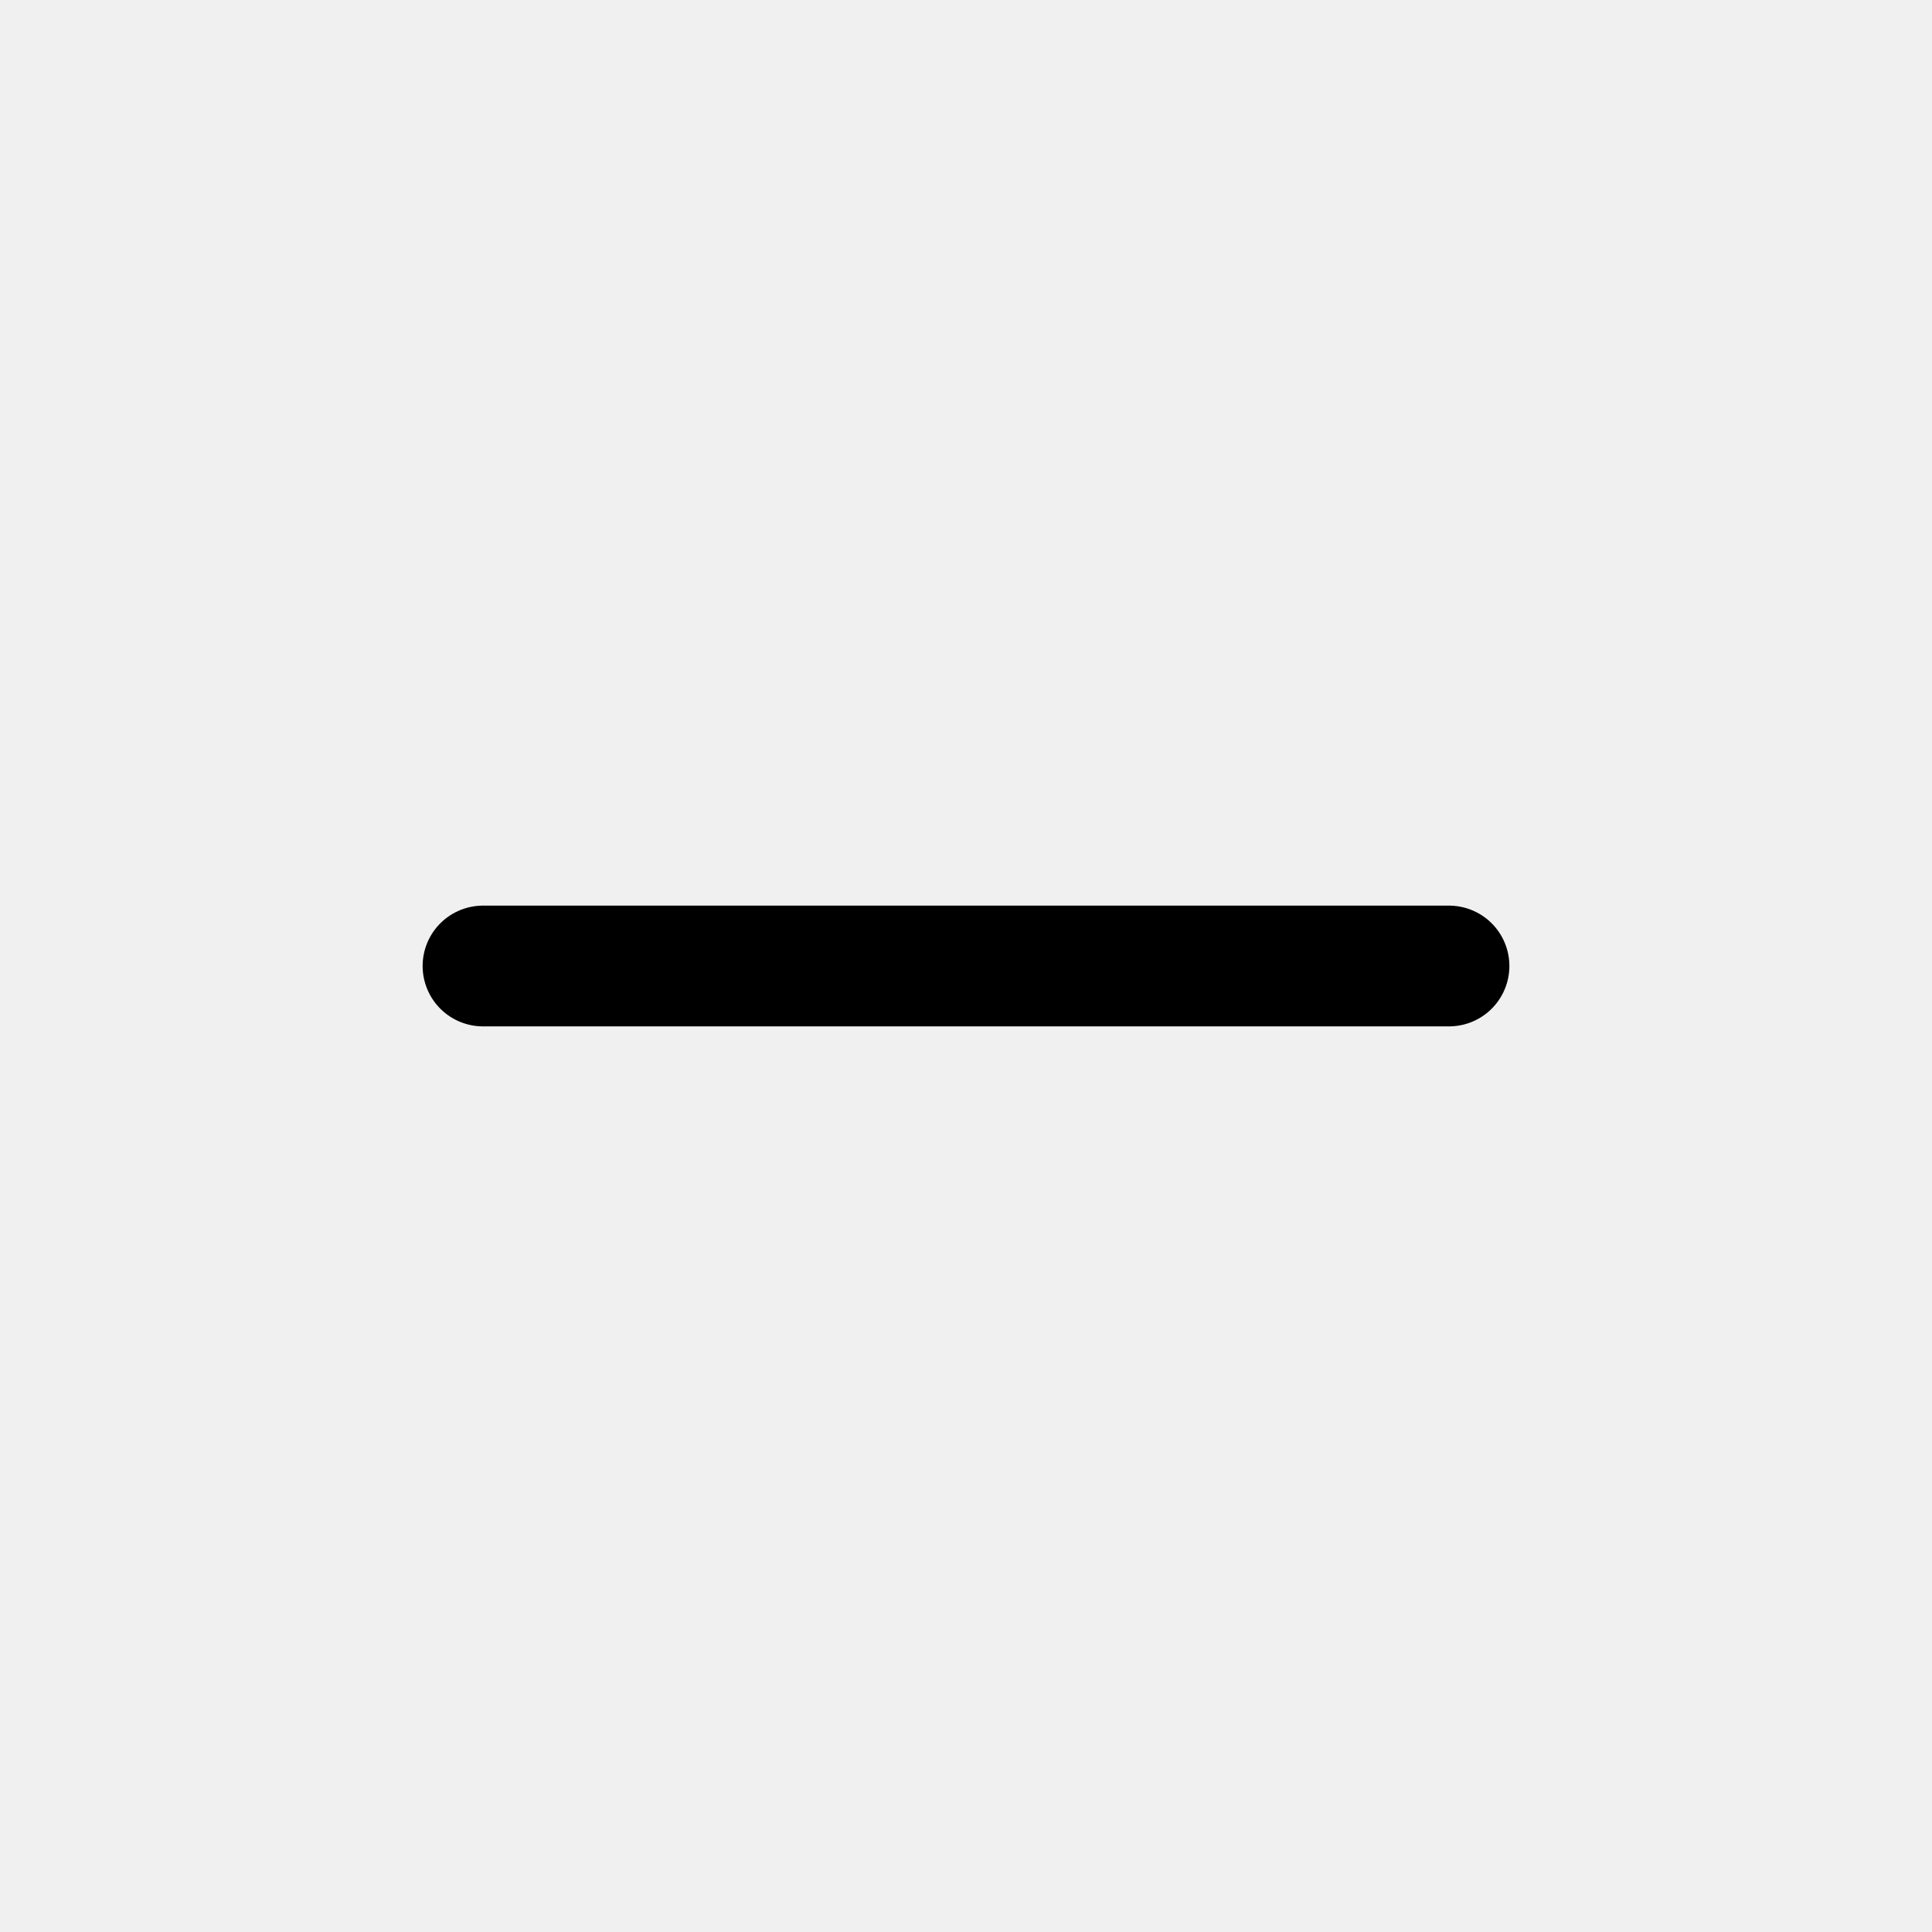
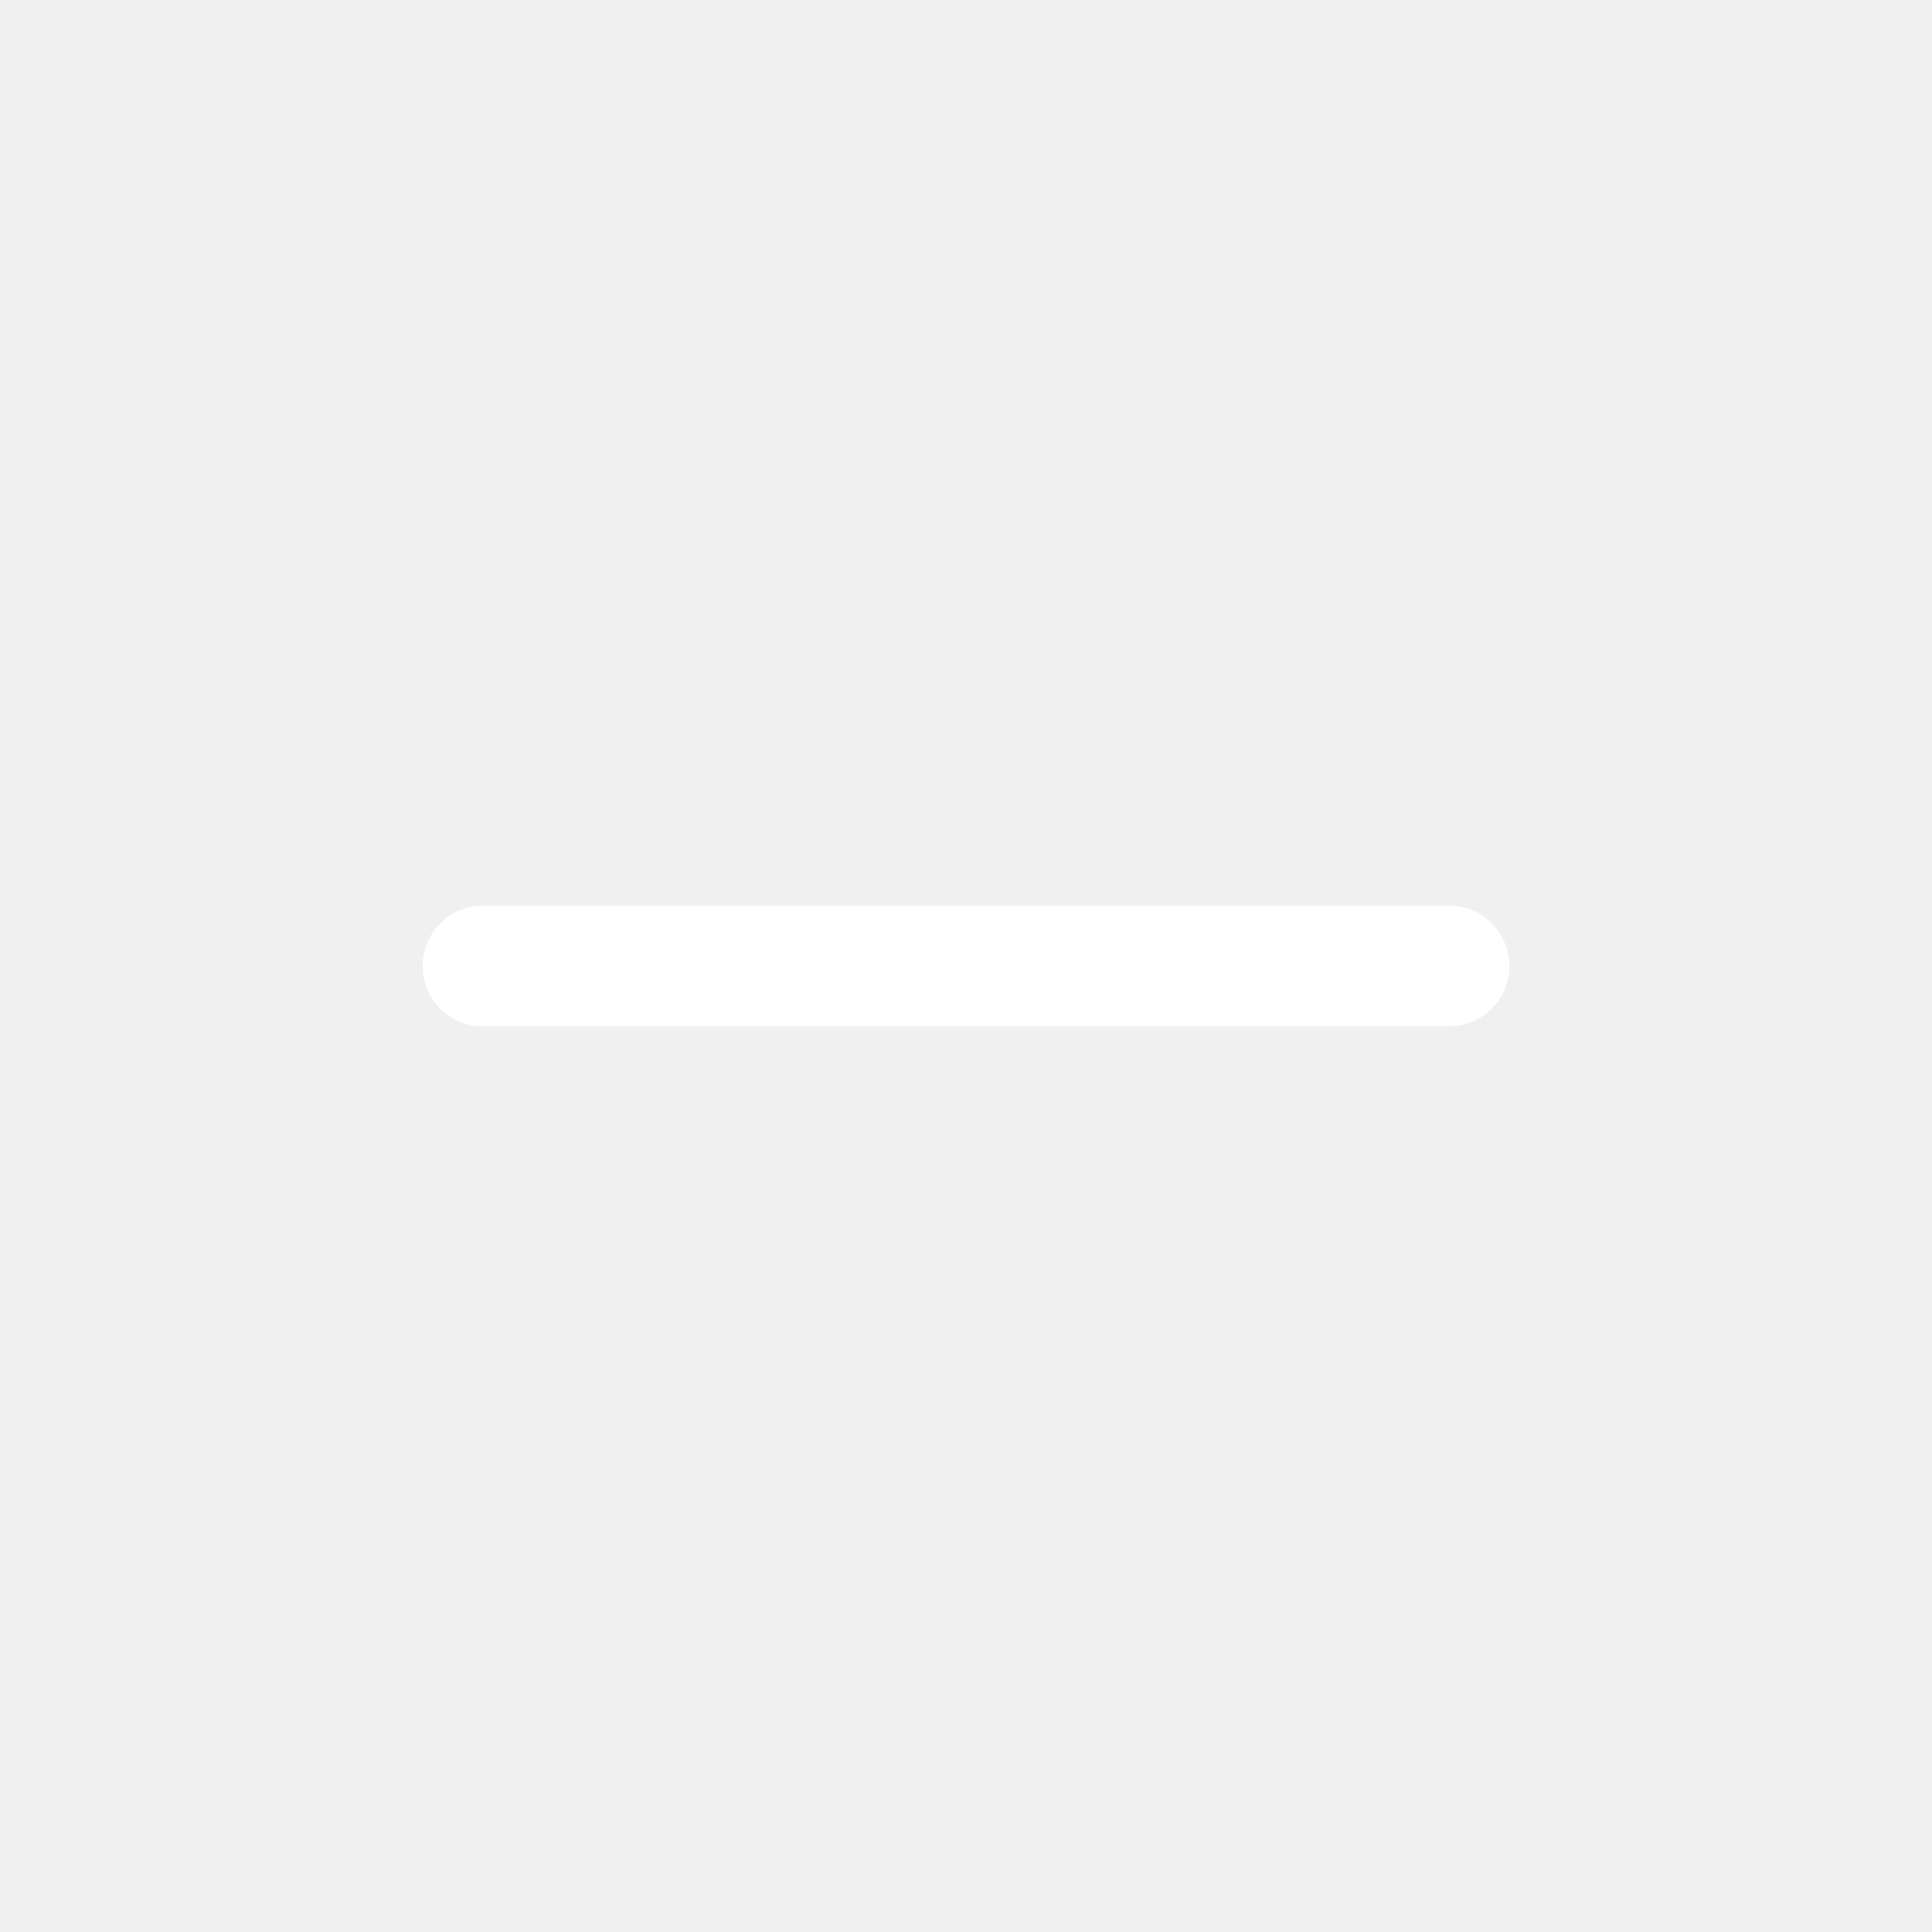
- <svg xmlns="http://www.w3.org/2000/svg" width="24px" height="24px" stroke-width="1.5" viewBox="0 0 24 24" fill="none" color="#000000">
-   <path d="M6 12H18" stroke="#000000" stroke-width="1.5" stroke-linecap="round" stroke-linejoin="round" />
+ <svg xmlns="http://www.w3.org/2000/svg" width="24px" height="24px" stroke-width="1.5" viewBox="0 0 24 24" fill="none" color="#ffffff">
+   <path d="M6 12H18" stroke="#ffffff" stroke-width="1.5" stroke-linecap="round" stroke-linejoin="round" />
</svg>
